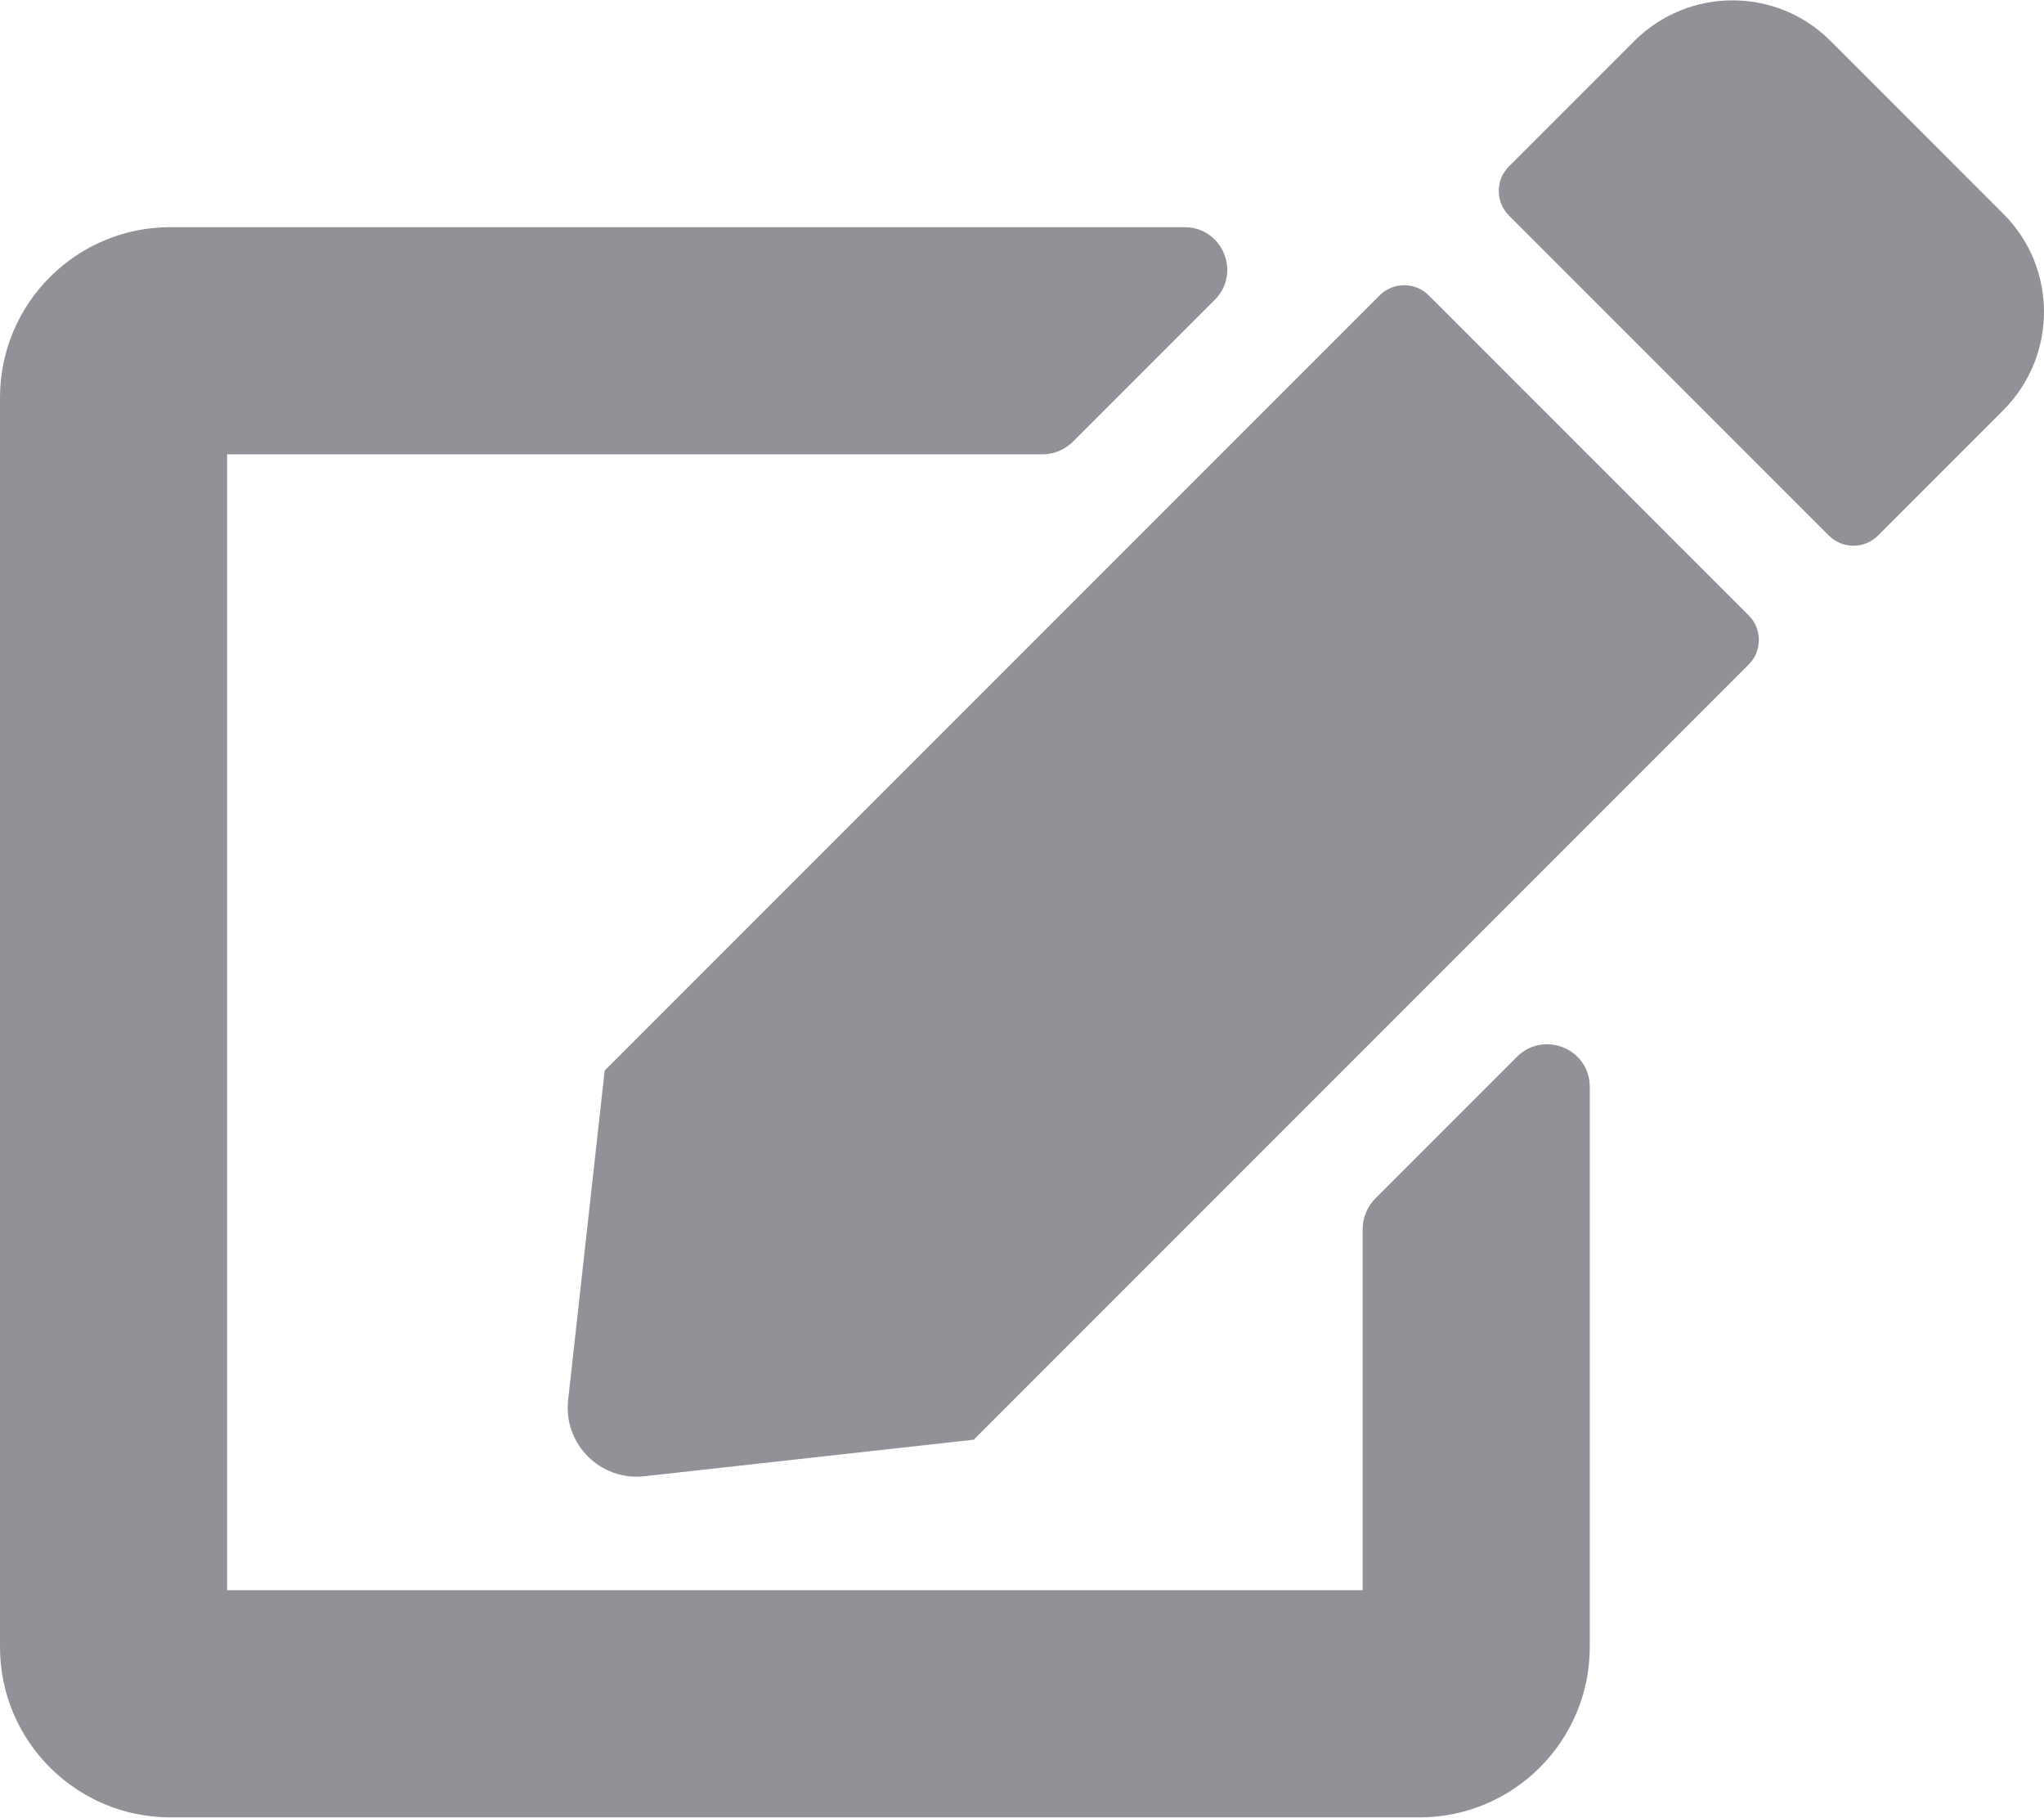
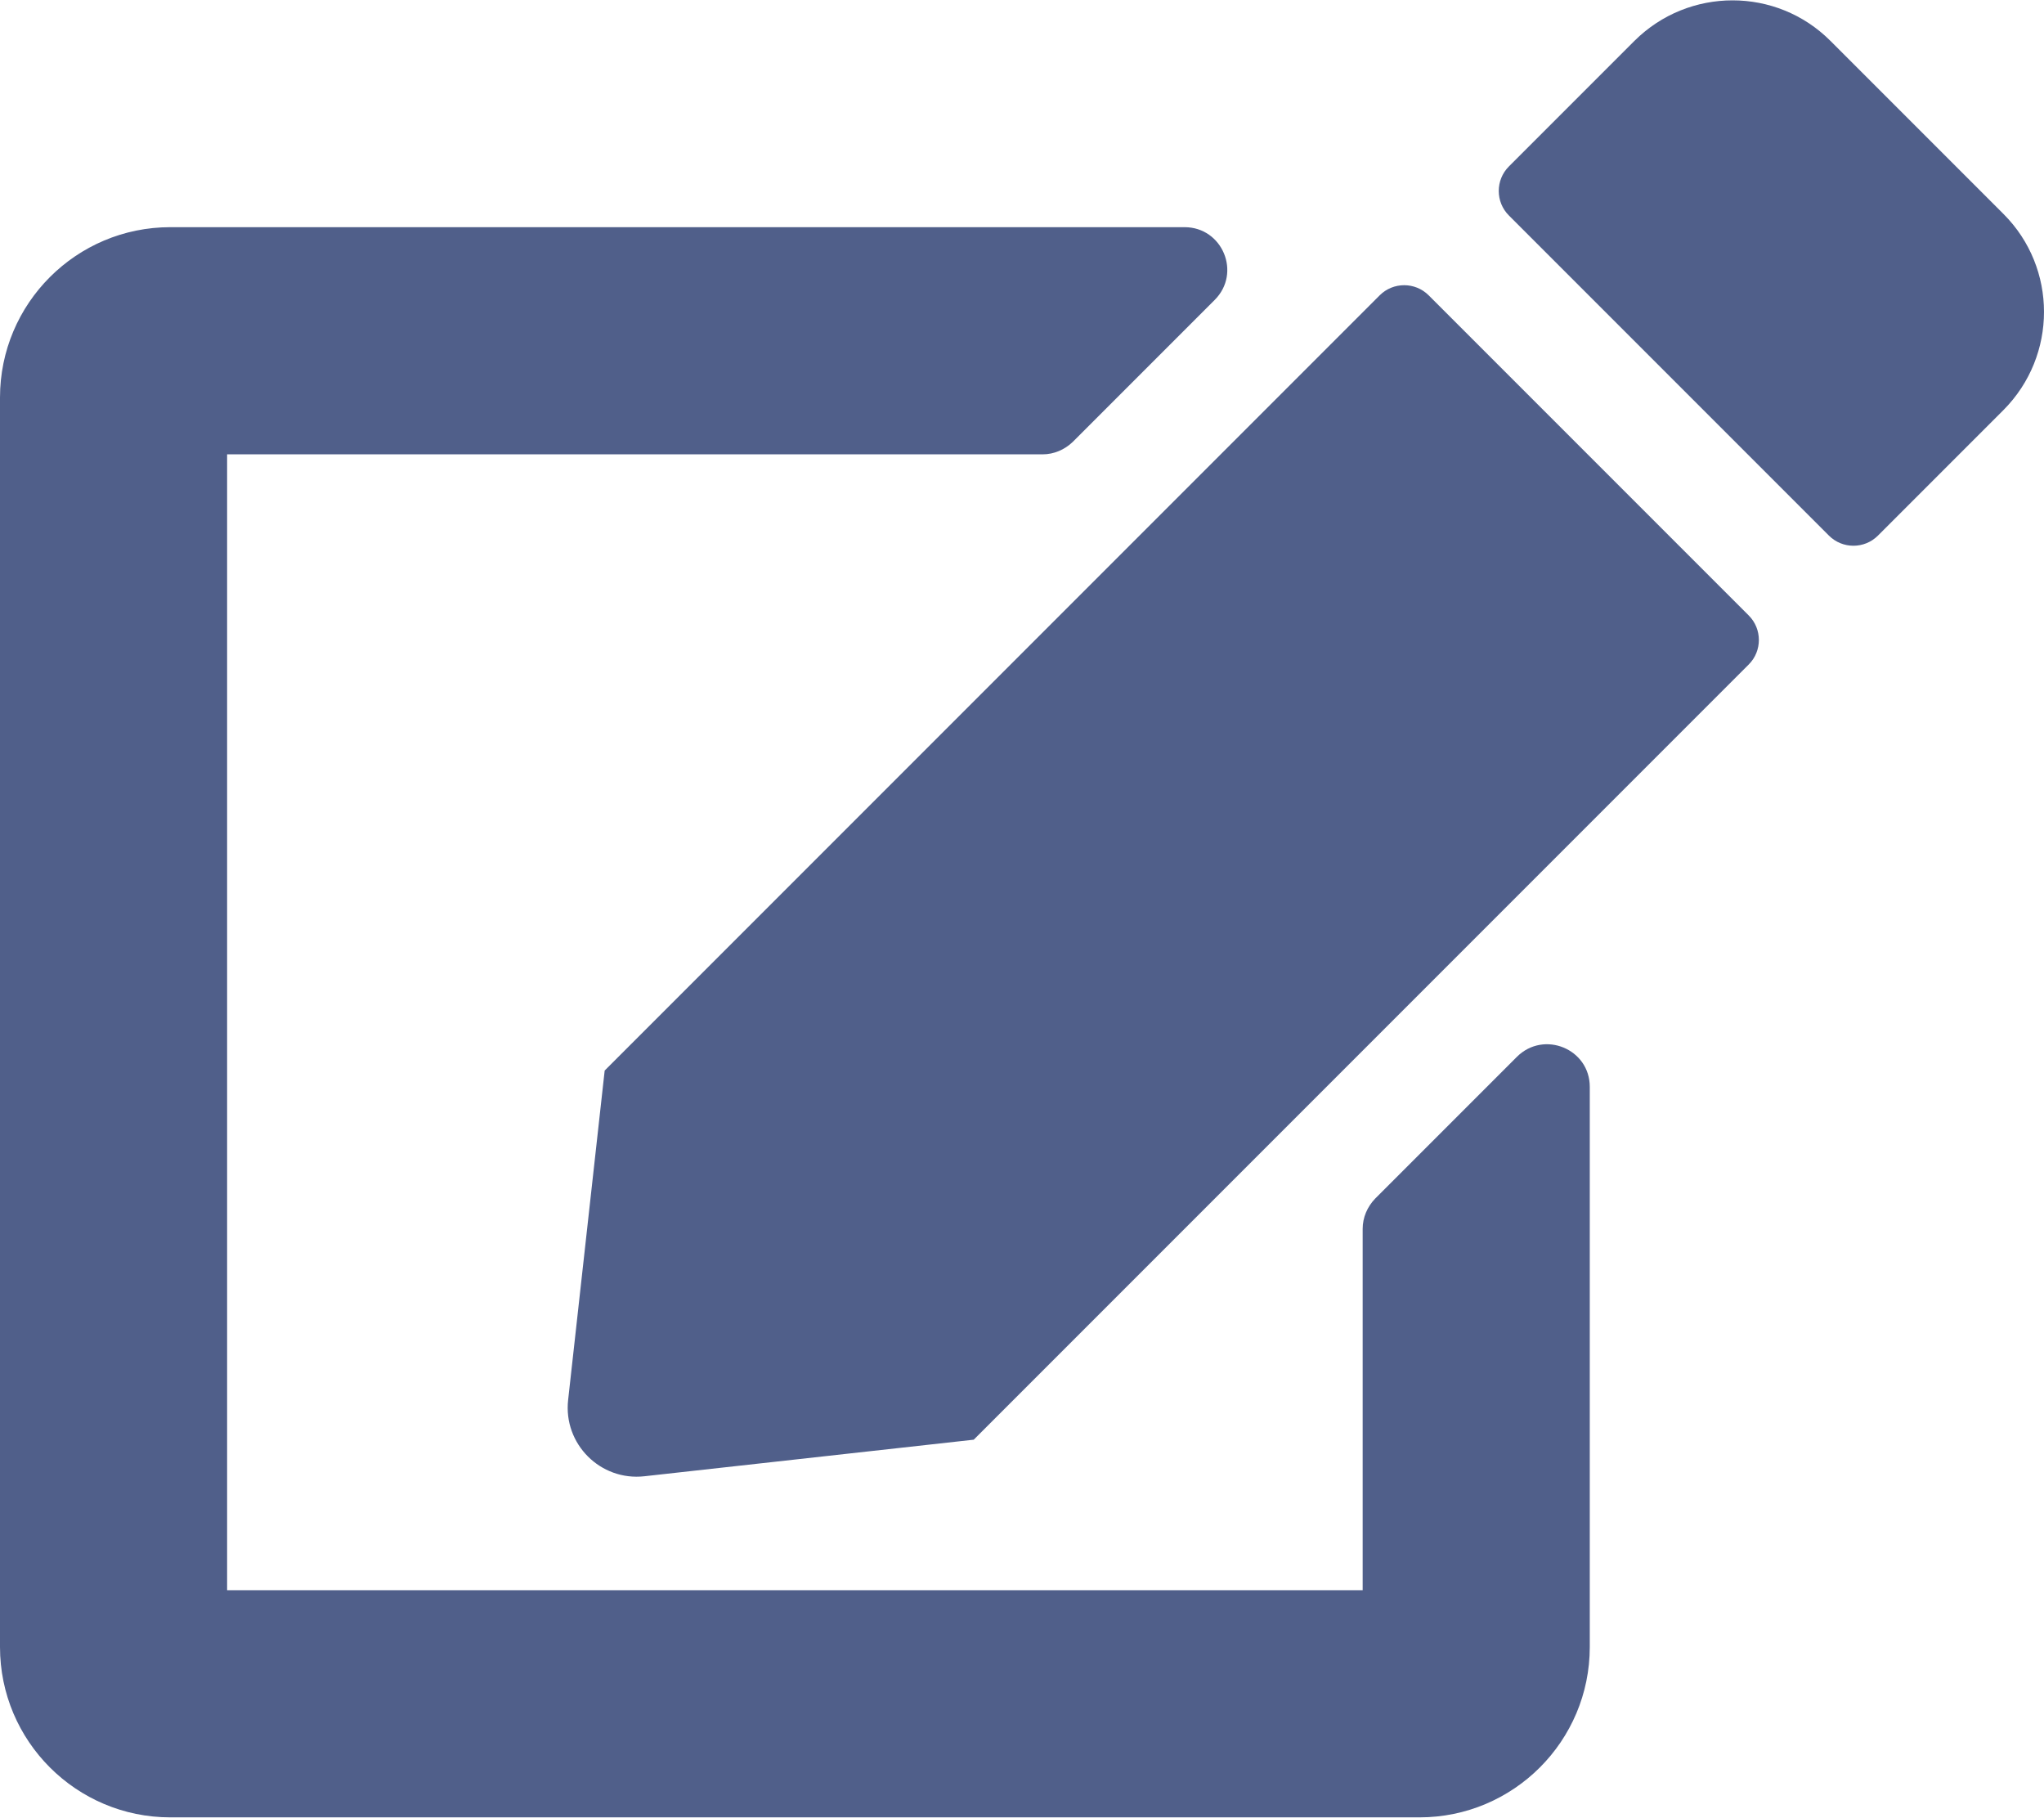
<svg xmlns="http://www.w3.org/2000/svg" aria-hidden="true" focusable="false" data-prefix="fas" data-icon="edit" class="svg-inline--fa fa-edit fa-w-18" role="img" viewBox="0 0 576 512">
-   <path fill="#939198" d="M402.6 83.2l90.2 90.2c3.8 3.8 3.8 10 0 13.8L274.4 405.6l-92.8 10.3c-12.4 1.4-22.9-9.1-21.5-21.5l10.3-92.8L388.8 83.2c3.8-3.8 10-3.8 13.8 0zm162-22.9l-48.8-48.8c-15.2-15.2-39.9-15.2-55.2 0l-35.4 35.4c-3.8 3.8-3.8 10 0 13.8l90.2 90.2c3.8 3.8 10 3.8 13.8 0l35.4-35.4c15.2-15.3 15.2-40 0-55.2zM384 346.2V448H64V128h229.8c3.2 0 6.2-1.3 8.5-3.5l40-40c7.6-7.6 2.2-20.5-8.5-20.5H48C21.5 64 0 85.5 0 112v352c0 26.5 21.5 48 48 48h352c26.5 0 48-21.5 48-48V306.2c0-10.7-12.9-16-20.5-8.5l-40 40c-2.2 2.3-3.5 5.3-3.5 8.5z">
- </path>
+   <path fill="#505f8a" d="M402.6 83.2l90.2 90.2c3.8 3.8 3.8 10 0 13.8L274.4 405.6l-92.8 10.3c-12.4 1.4-22.9-9.1-21.5-21.5l10.3-92.8L388.8 83.2c3.8-3.8 10-3.8 13.8 0zm162-22.9l-48.8-48.8c-15.2-15.2-39.9-15.2-55.2 0l-35.4 35.4c-3.8 3.8-3.8 10 0 13.8l90.2 90.2c3.8 3.8 10 3.8 13.8 0l35.4-35.4c15.2-15.3 15.2-40 0-55.2zM384 346.2V448H64V128h229.8c3.2 0 6.2-1.3 8.5-3.5l40-40c7.6-7.6 2.2-20.5-8.5-20.5H48C21.5 64 0 85.5 0 112v352c0 26.5 21.5 48 48 48h352c26.5 0 48-21.5 48-48V306.2c0-10.7-12.9-16-20.5-8.5l-40 40c-2.2 2.3-3.5 5.3-3.5 8.5z">
+     </path>
</svg>
